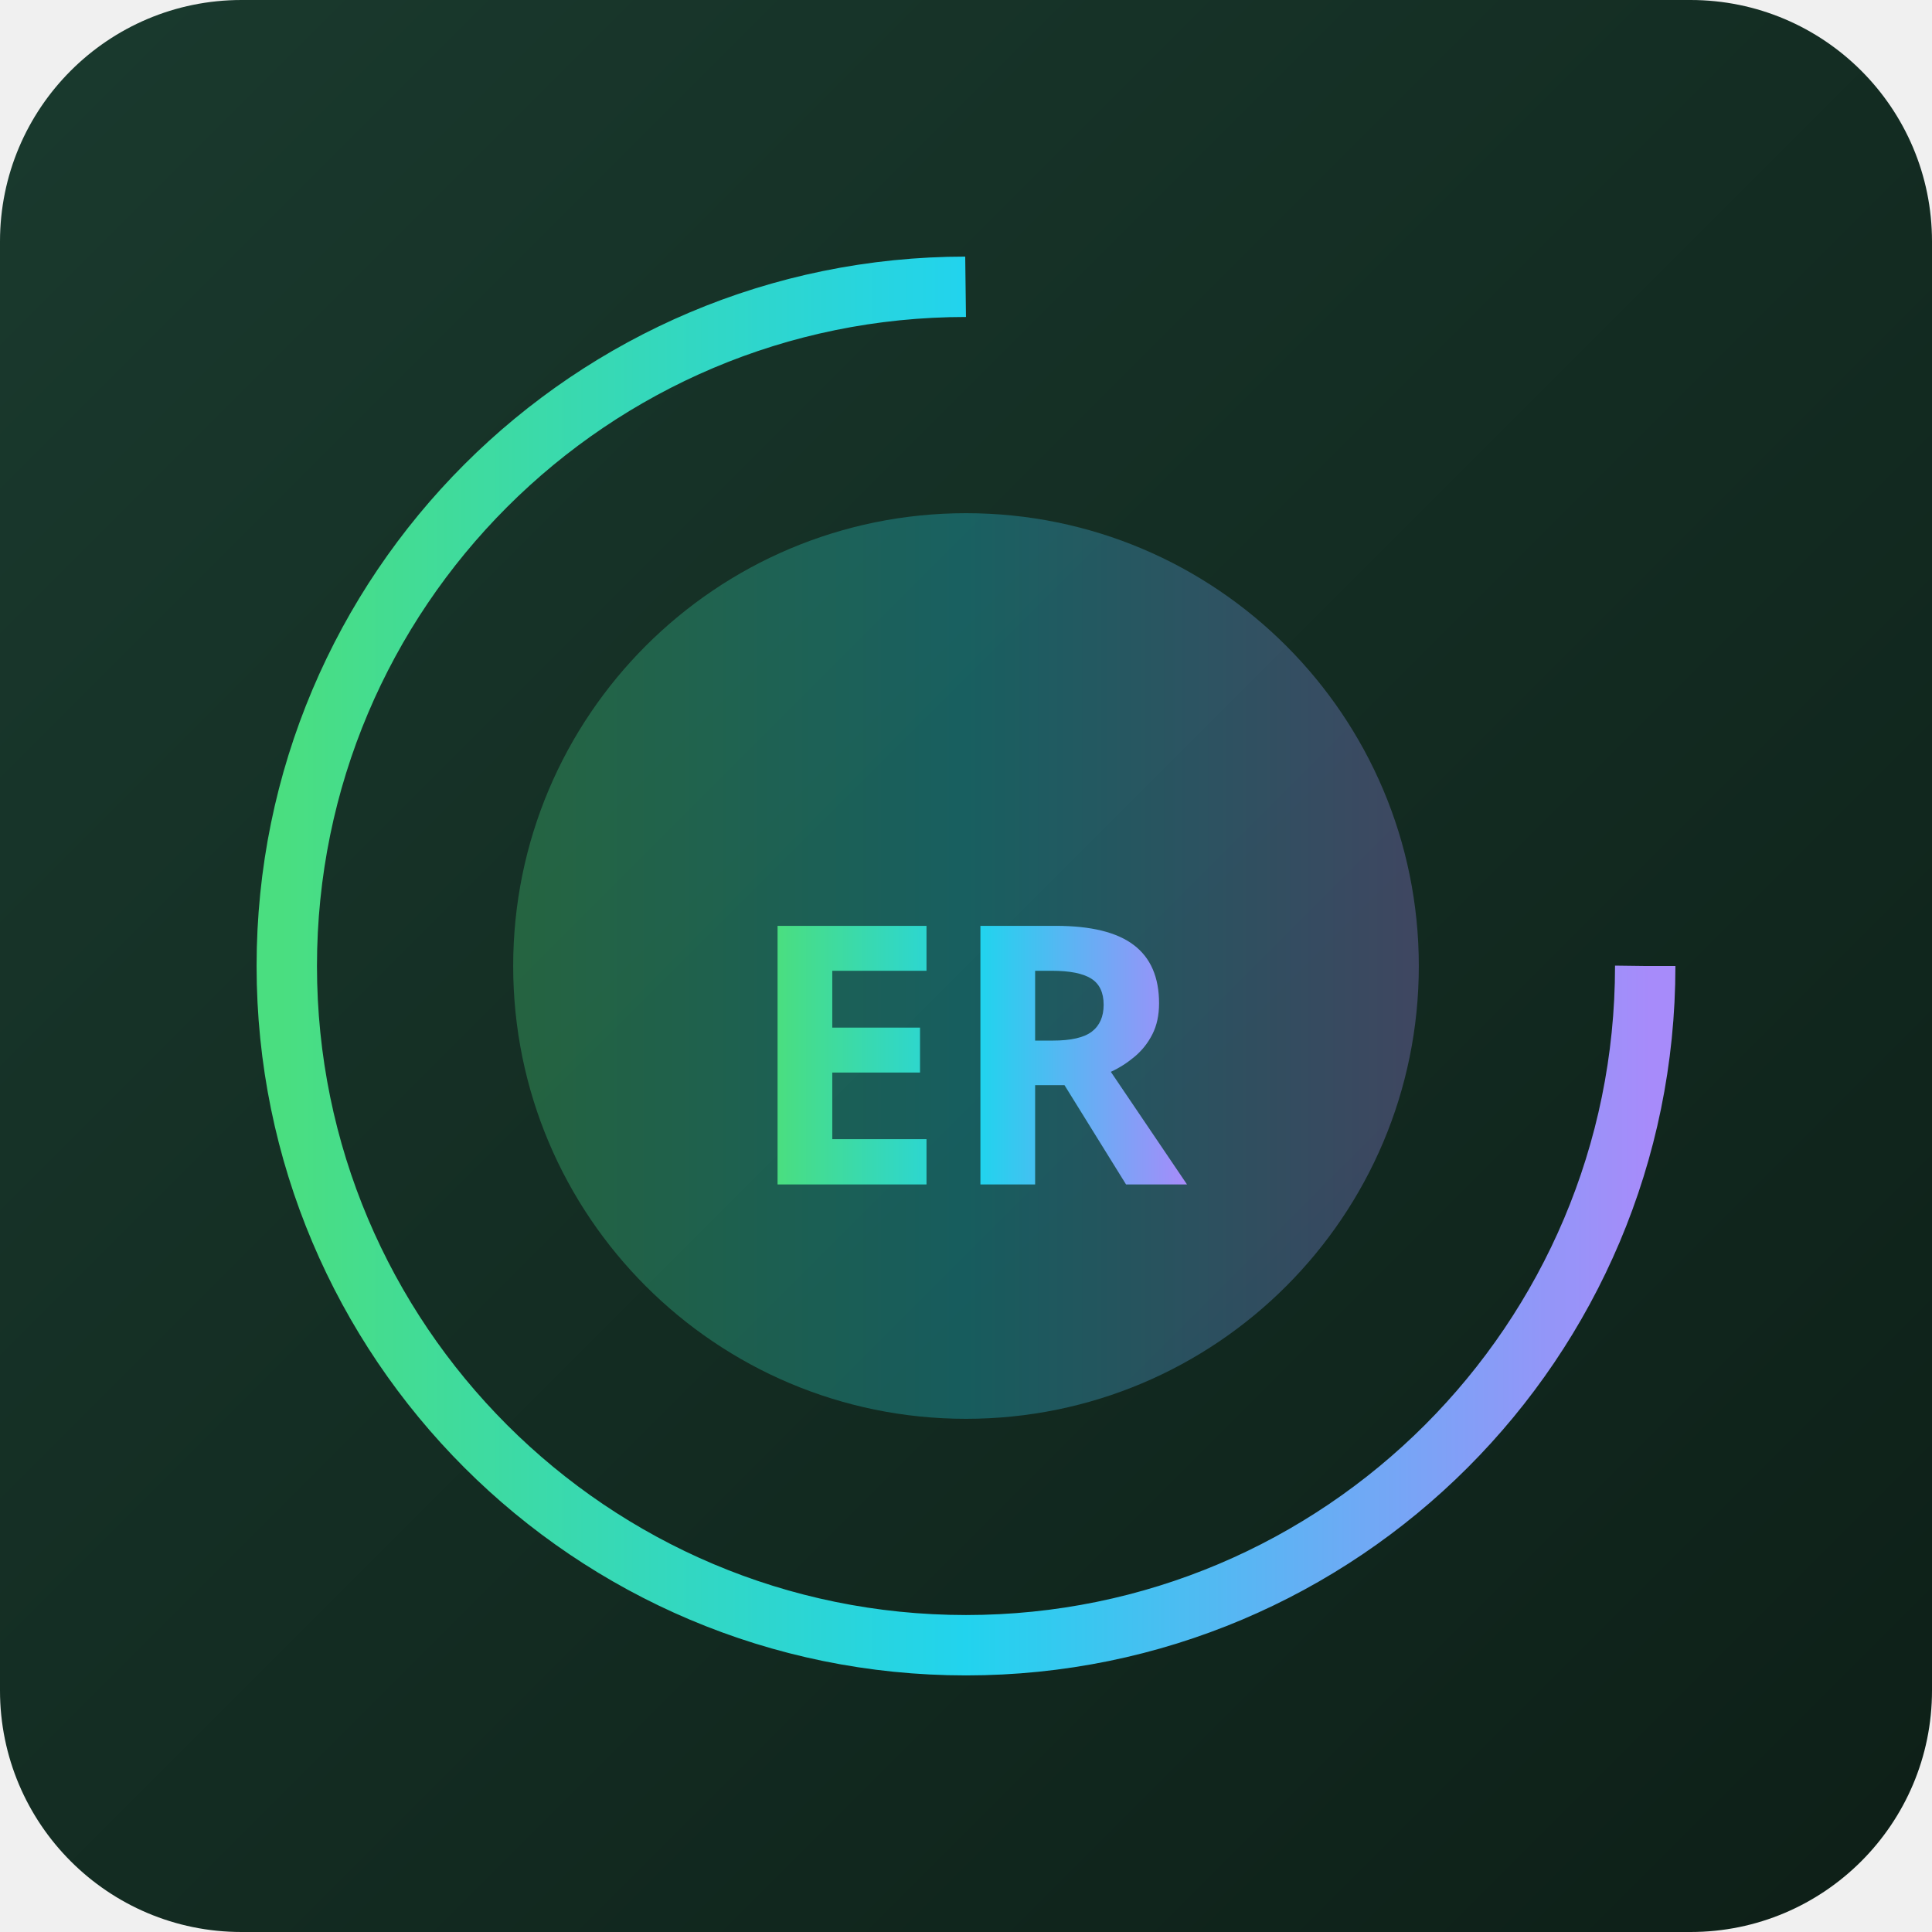
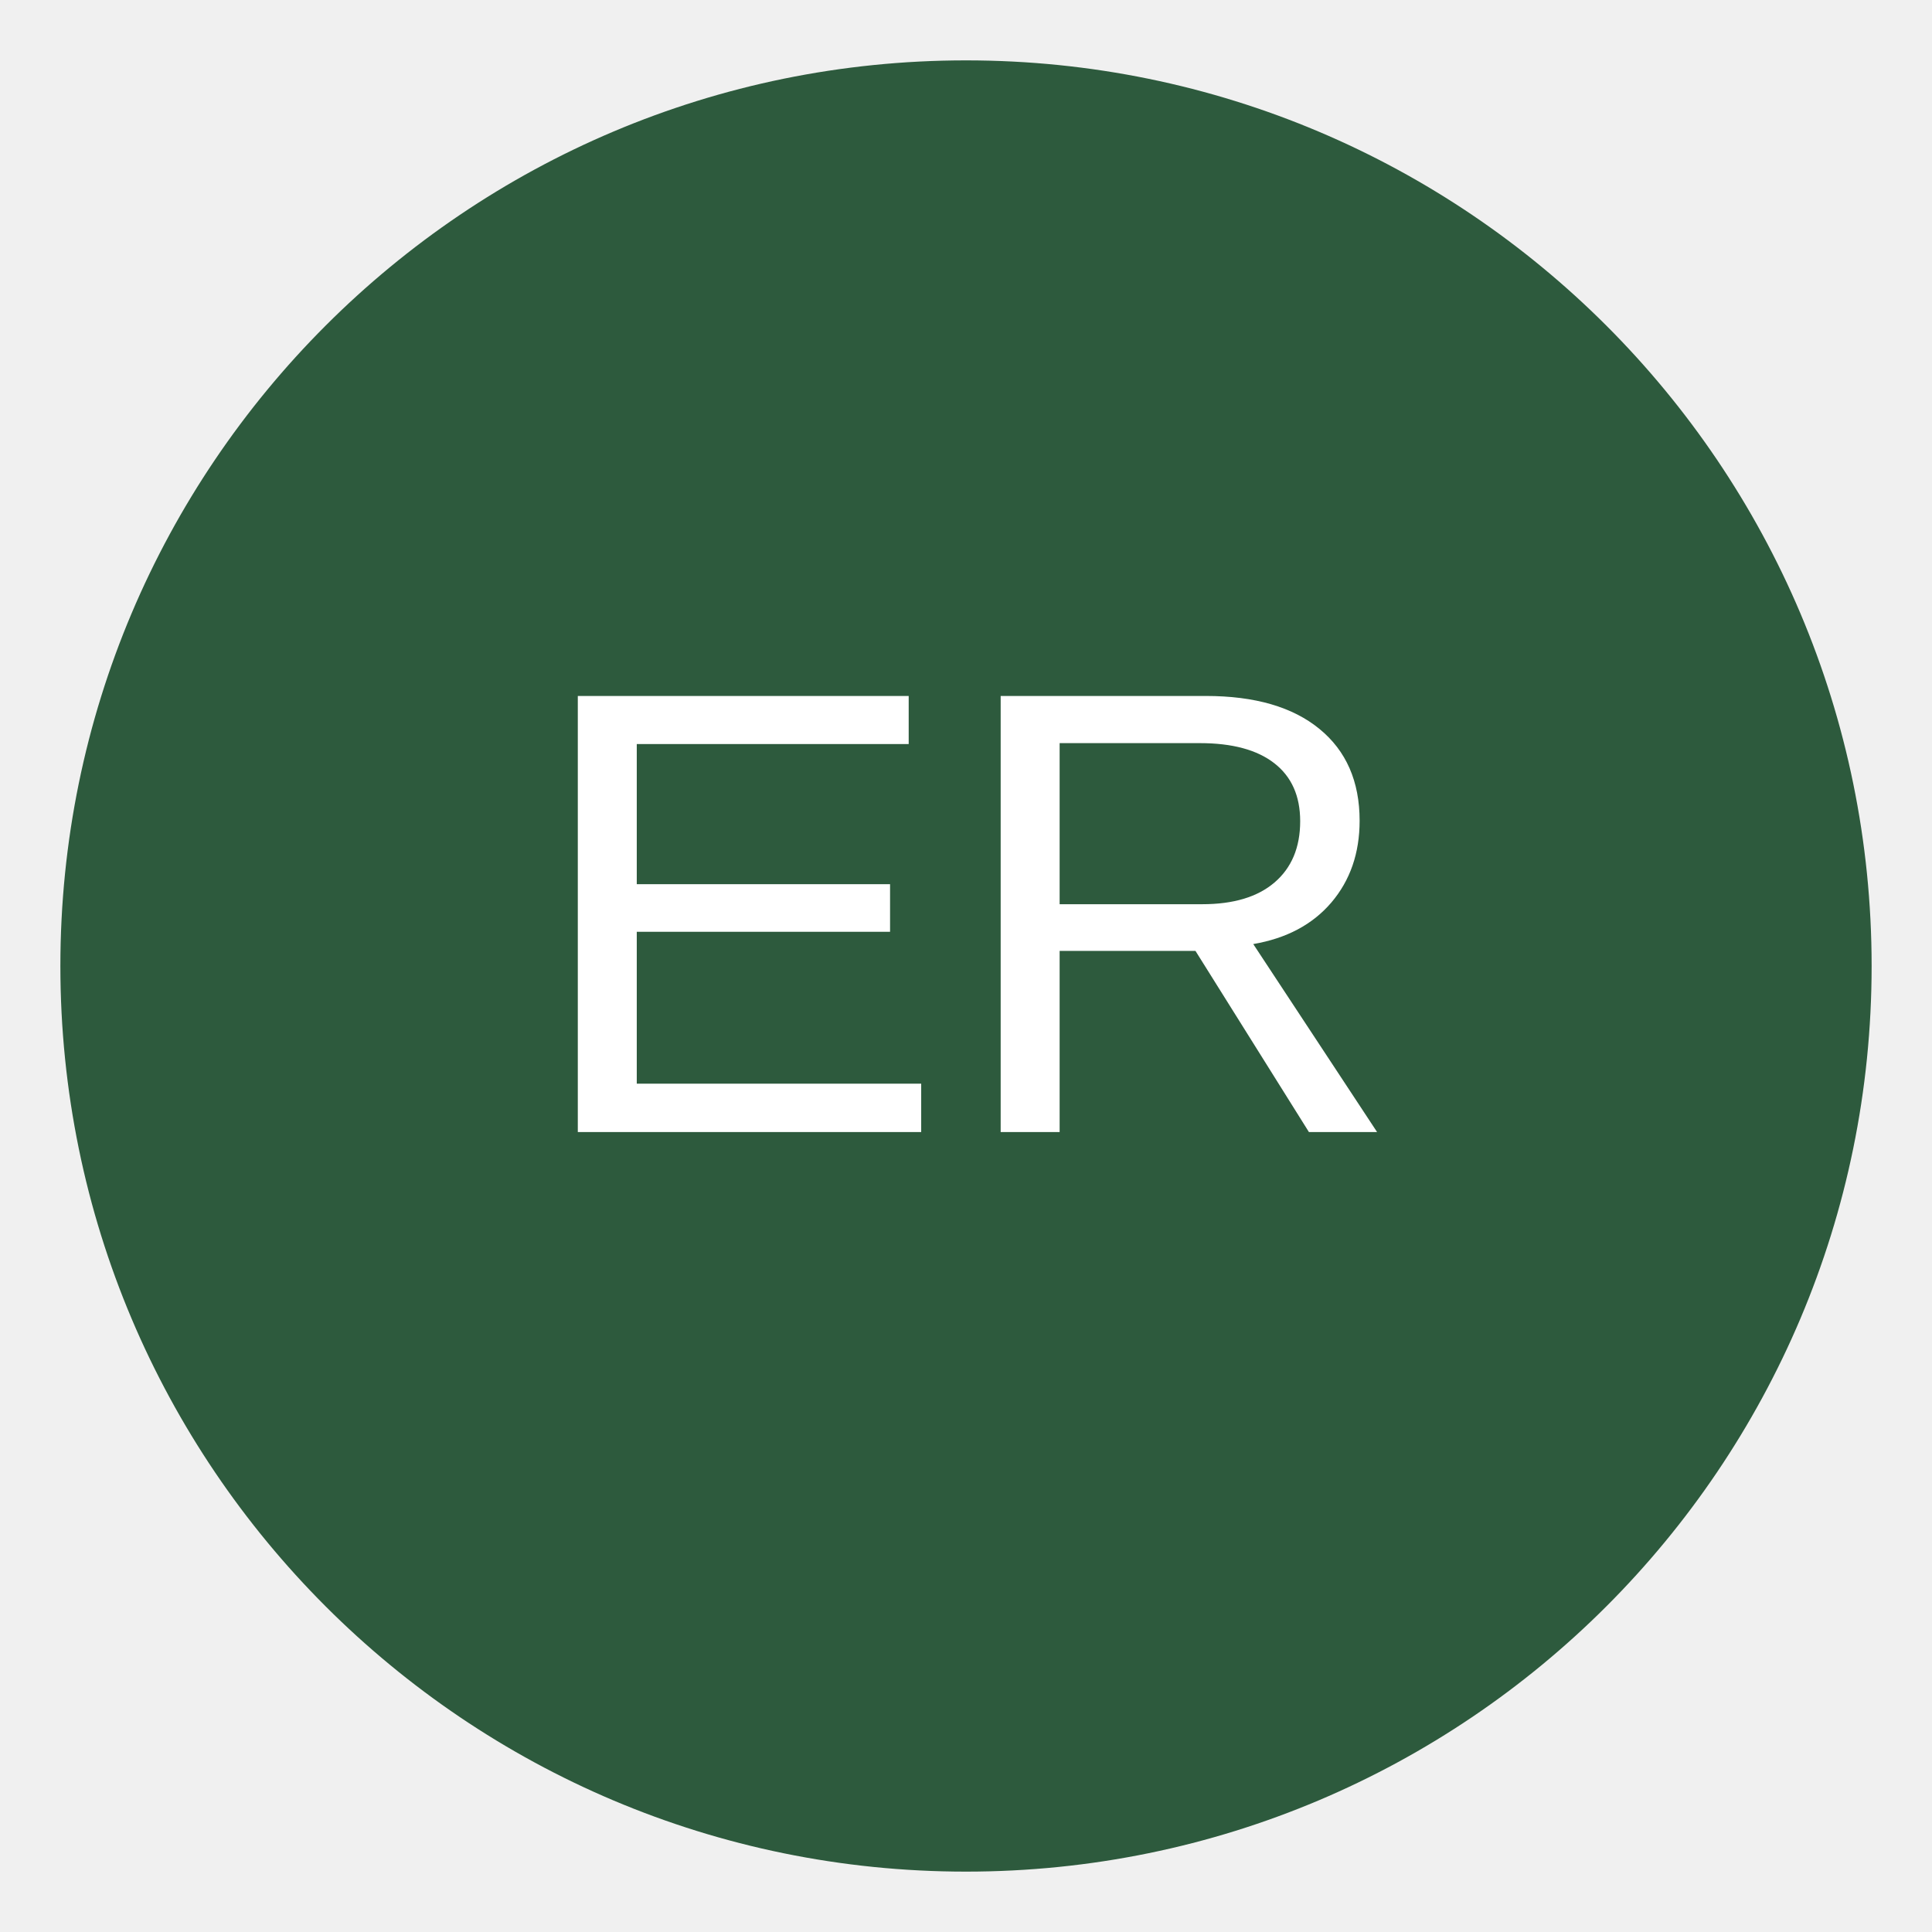
- <svg xmlns="http://www.w3.org/2000/svg" width="256" height="256" viewBox="0 0 256 256">
-   <defs>
-     <linearGradient id="bgGrad" x1="0%" y1="0%" x2="100%" y2="100%">
-       <stop offset="0%" style="stop-color:#1a3a2e;stop-opacity:1" />
-       <stop offset="100%" style="stop-color:#0d1f17;stop-opacity:1" />
-     </linearGradient>
-     <linearGradient id="eclipseGrad" x1="0%" y1="0%" x2="100%" y2="0%">
-       <stop offset="0%" style="stop-color:#4ade80;stop-opacity:1" />
-       <stop offset="50%" style="stop-color:#22d3ee;stop-opacity:1" />
-       <stop offset="100%" style="stop-color:#a78bfa;stop-opacity:1" />
-     </linearGradient>
-   </defs>
-   <rect width="256" height="256" rx="32" fill="url(#bgGrad)" />
-   <circle cx="128" cy="128" r="90" fill="none" stroke="url(#eclipseGrad)" stroke-width="8" stroke-dasharray="565.48 565.48" stroke-dashoffset="141.37">
-     <animate attributeName="stroke-dashoffset" from="565.48" to="0" dur="3s" repeatCount="indefinite" />
-   </circle>
-   <circle cx="128" cy="128" r="60" fill="url(#eclipseGrad)" opacity="0.3">
-     <animate attributeName="r" from="40" to="70" dur="2s" repeatCount="indefinite" attributeType="XML" />
-     <animate attributeName="opacity" from="0.1" to="0.4" dur="2s" repeatCount="indefinite" />
-   </circle>
-   <text x="128" y="140" font-family="system-ui, sans-serif" font-size="48" font-weight="bold" fill="url(#eclipseGrad)" text-anchor="middle" dominant-baseline="middle">ER</text>
+ <svg xmlns="http://www.w3.org/2000/svg" viewBox="0 0 128 128" width="128" height="128">
+   <circle cx="64" cy="64" r="60" fill="#2d5a3d" />
+   <text x="50%" y="75" font-family="Arial" font-size="42" fill="#ffffff" text-anchor="middle">ER</text>
</svg>
